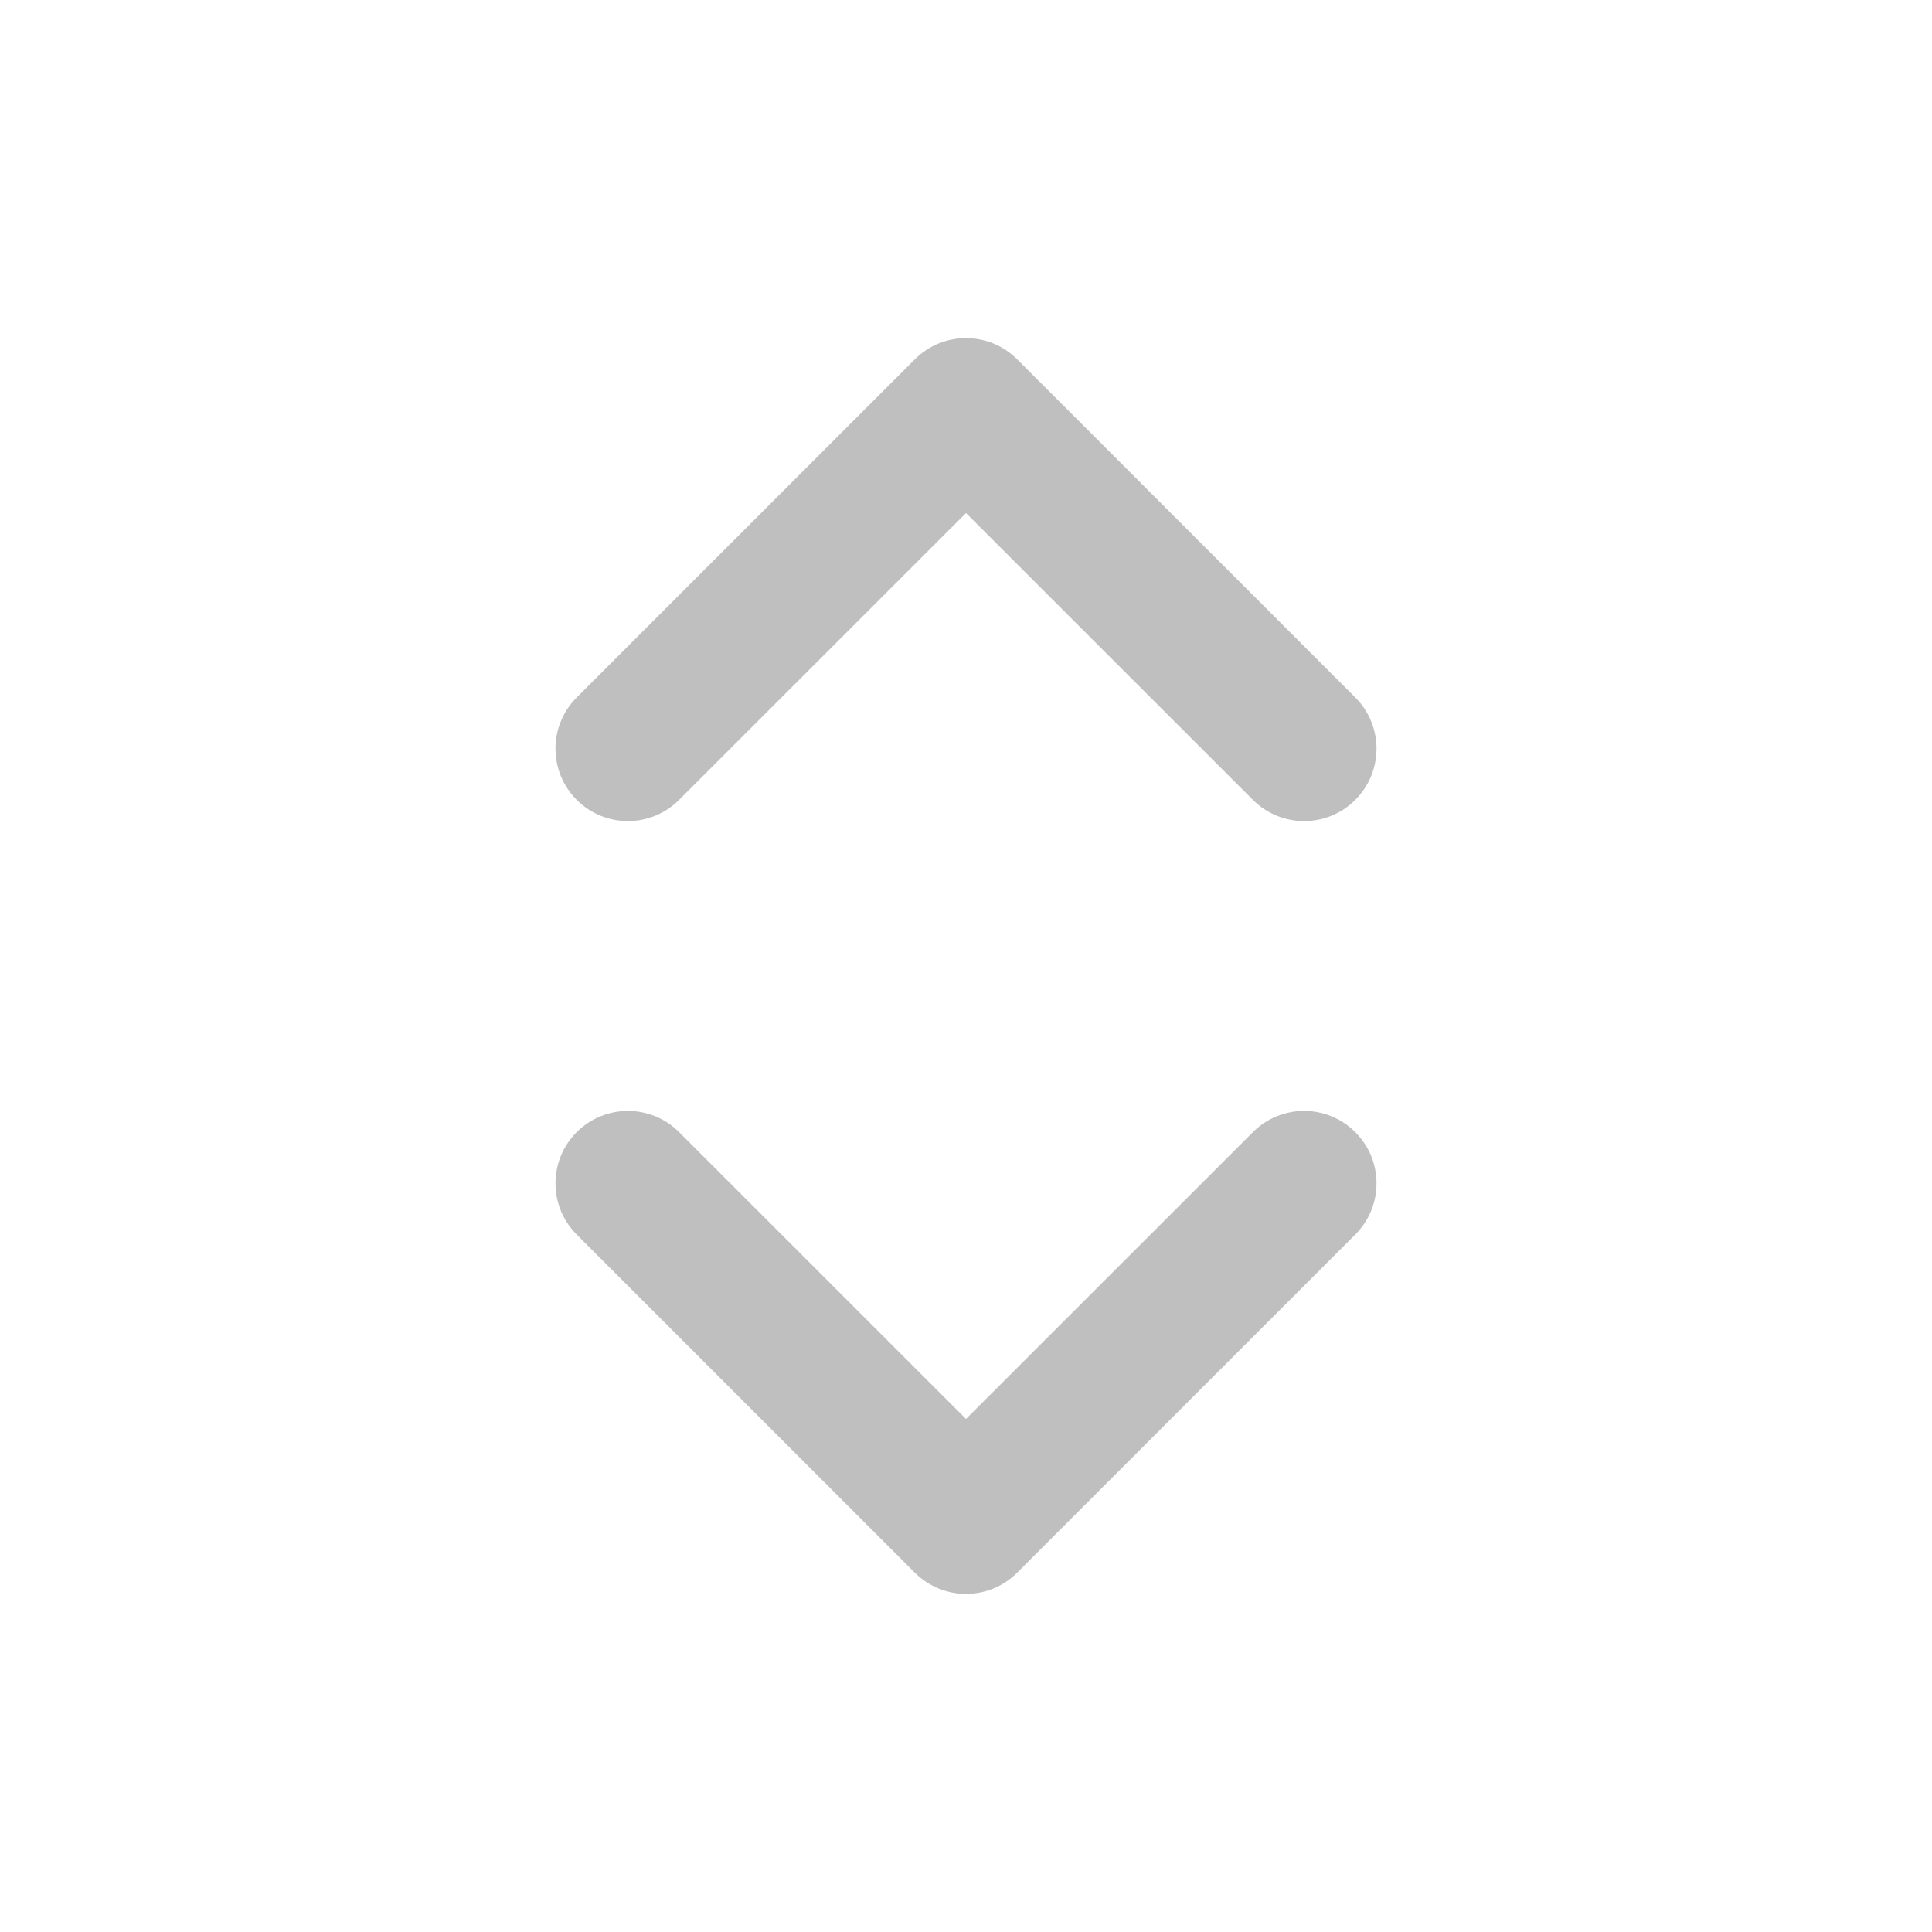
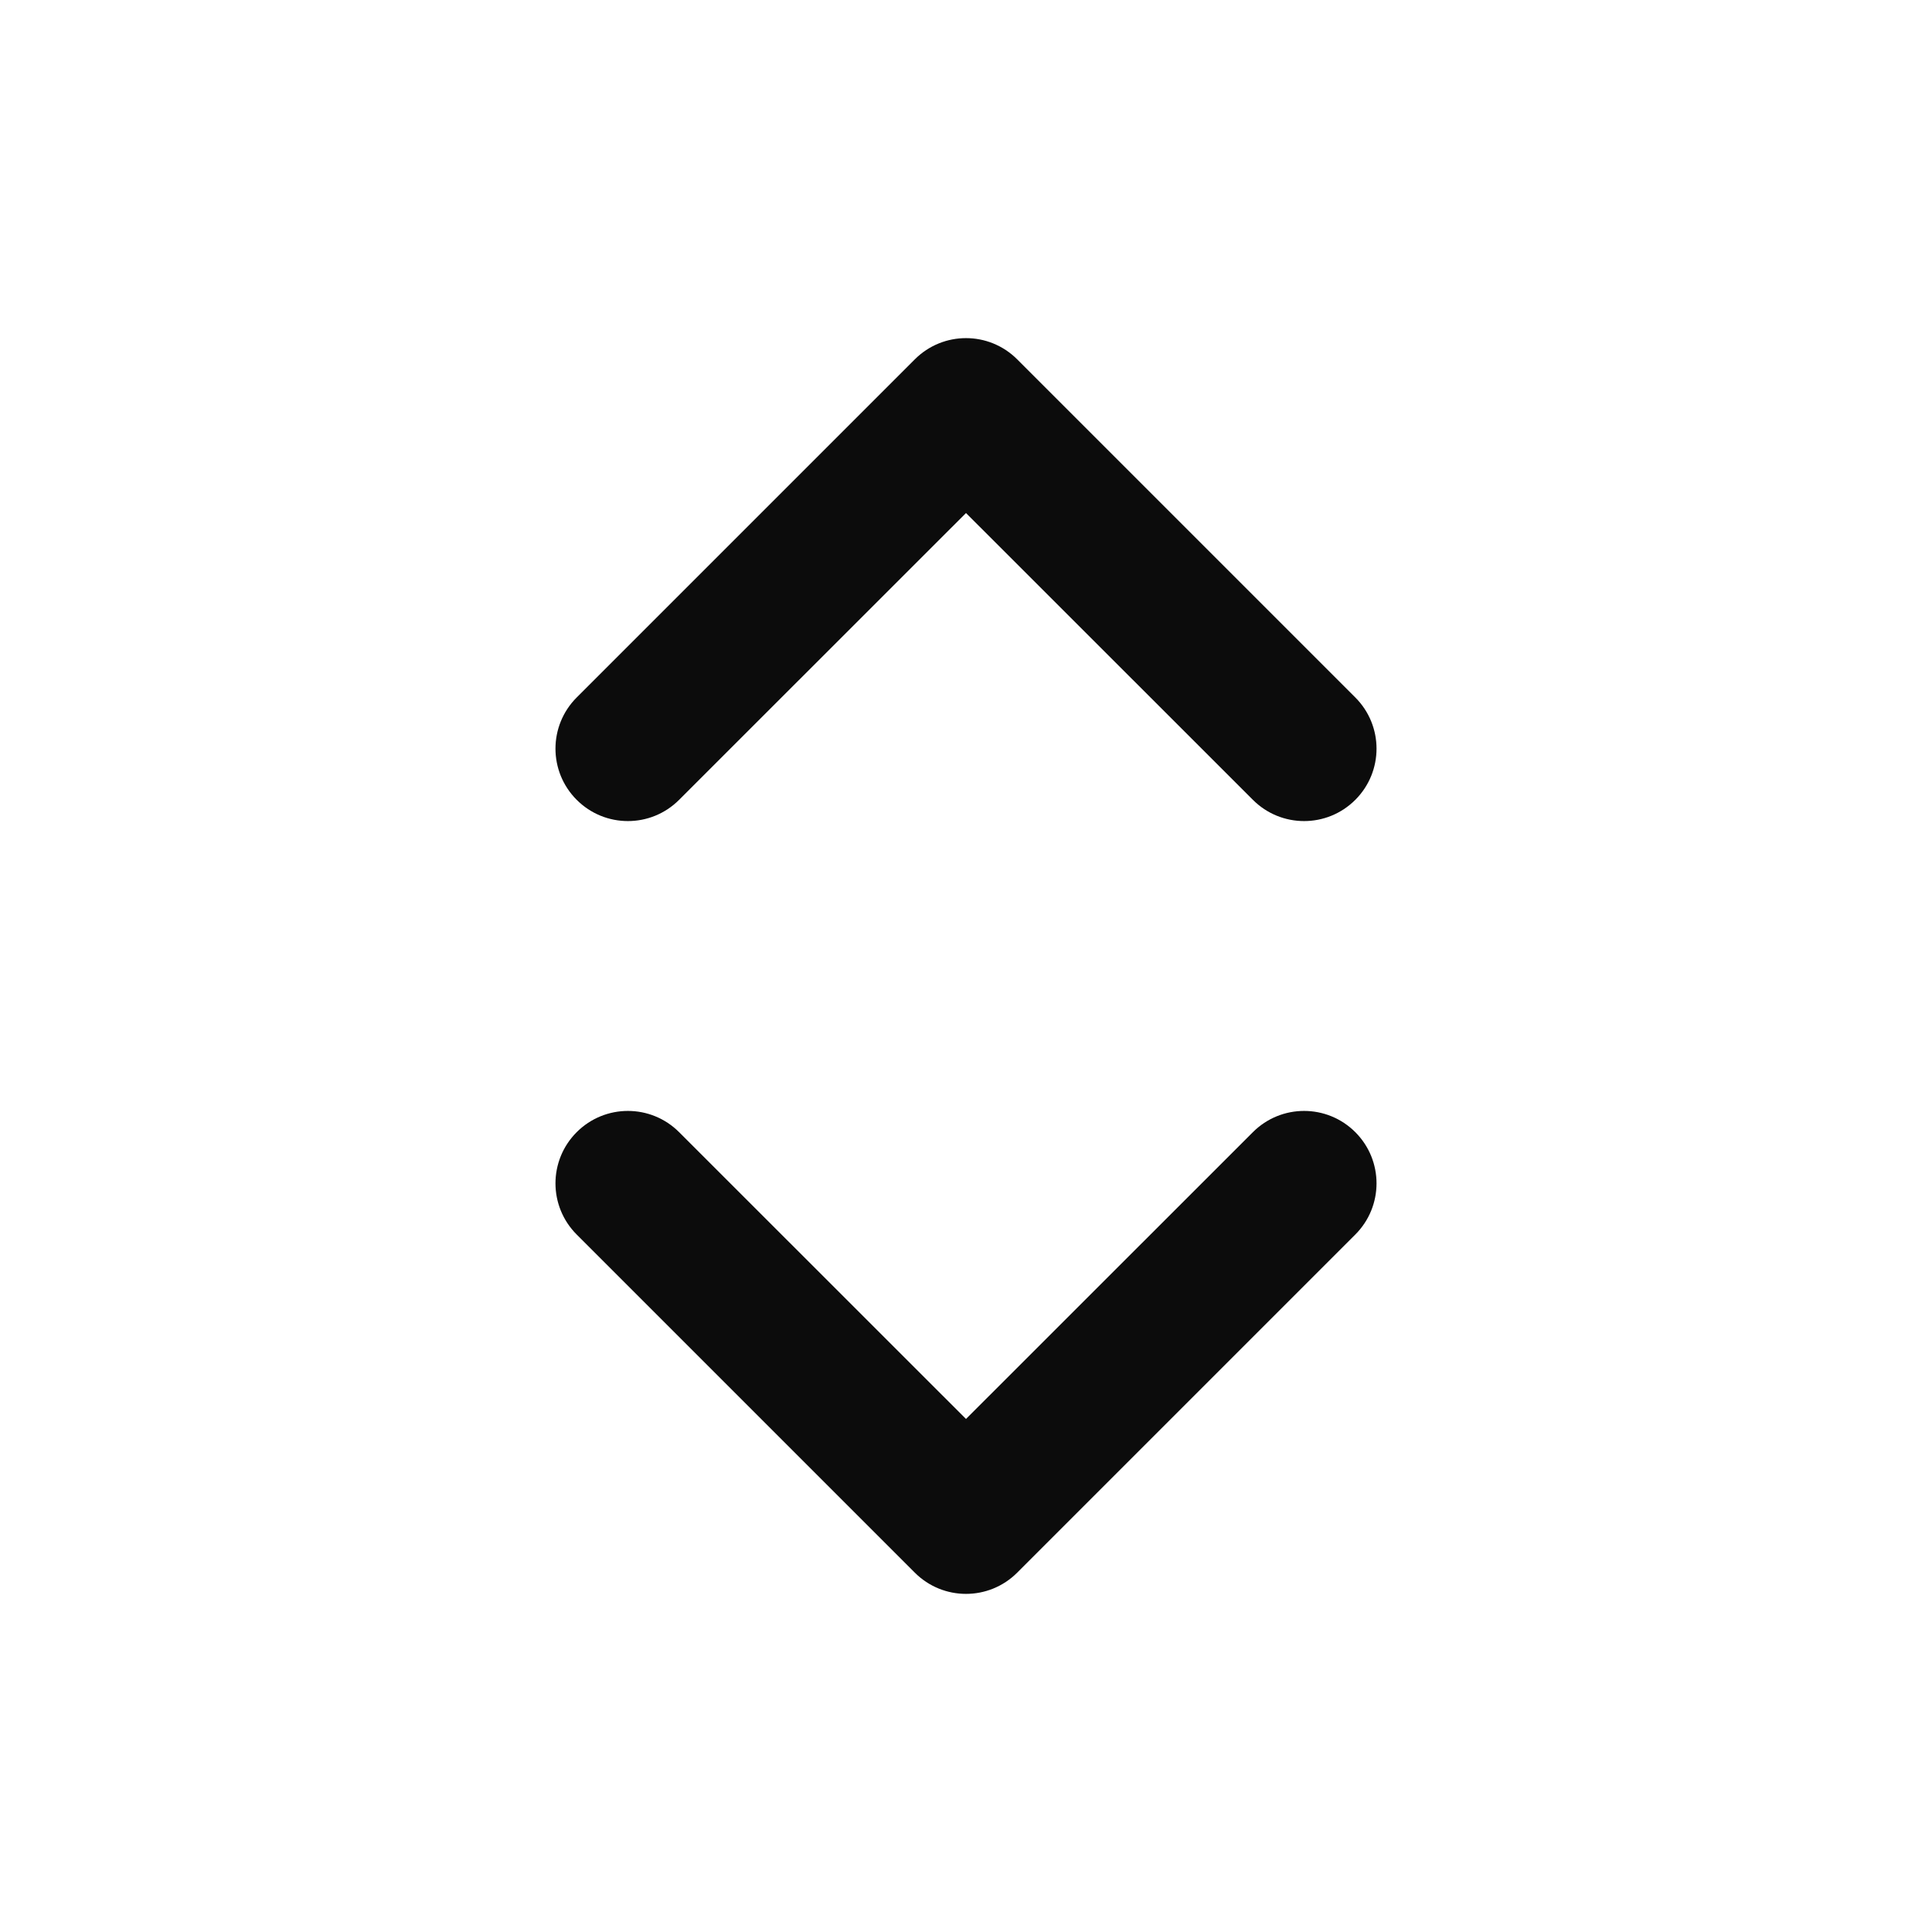
<svg xmlns="http://www.w3.org/2000/svg" width="20" height="20" viewBox="0 0 20 20" fill="none">
-   <path fill-rule="evenodd" clip-rule="evenodd" d="M5.97 8.28C5.677 7.987 5.677 7.513 5.97 7.22L9.47 3.72C9.763 3.427 10.237 3.427 10.53 3.72L14.03 7.22C14.323 7.513 14.323 7.987 14.03 8.28C13.737 8.573 13.263 8.573 12.97 8.28L10 5.311L7.03 8.28C6.737 8.573 6.263 8.573 5.97 8.28ZM5.97 11.72C5.677 12.013 5.677 12.487 5.97 12.78L9.47 16.28C9.763 16.573 10.237 16.573 10.53 16.28L14.03 12.78C14.323 12.487 14.323 12.013 14.03 11.72C13.737 11.427 13.263 11.427 12.97 11.72L10 14.689L7.03 11.72C6.737 11.427 6.263 11.427 5.97 11.72Z" fill="black" fill-opacity="0.25" />
+   <path fill-rule="evenodd" clip-rule="evenodd" d="M5.97 8.28C5.677 7.987 5.677 7.513 5.97 7.22L9.47 3.72C9.763 3.427 10.237 3.427 10.53 3.72L14.03 7.22C14.323 7.513 14.323 7.987 14.03 8.28C13.737 8.573 13.263 8.573 12.97 8.28L10 5.311L7.03 8.28C6.737 8.573 6.263 8.573 5.97 8.28ZM5.97 11.72C5.677 12.013 5.677 12.487 5.97 12.78L9.47 16.28C9.763 16.573 10.237 16.573 10.53 16.28L14.03 12.78C14.323 12.487 14.323 12.013 14.03 11.72C13.737 11.427 13.263 11.427 12.97 11.72L10 14.689L7.03 11.72C6.737 11.427 6.263 11.427 5.97 11.72Z" fill="black" fill-opacity="0.95" style="fill:black;fill-opacity:0.95;" />
</svg>
